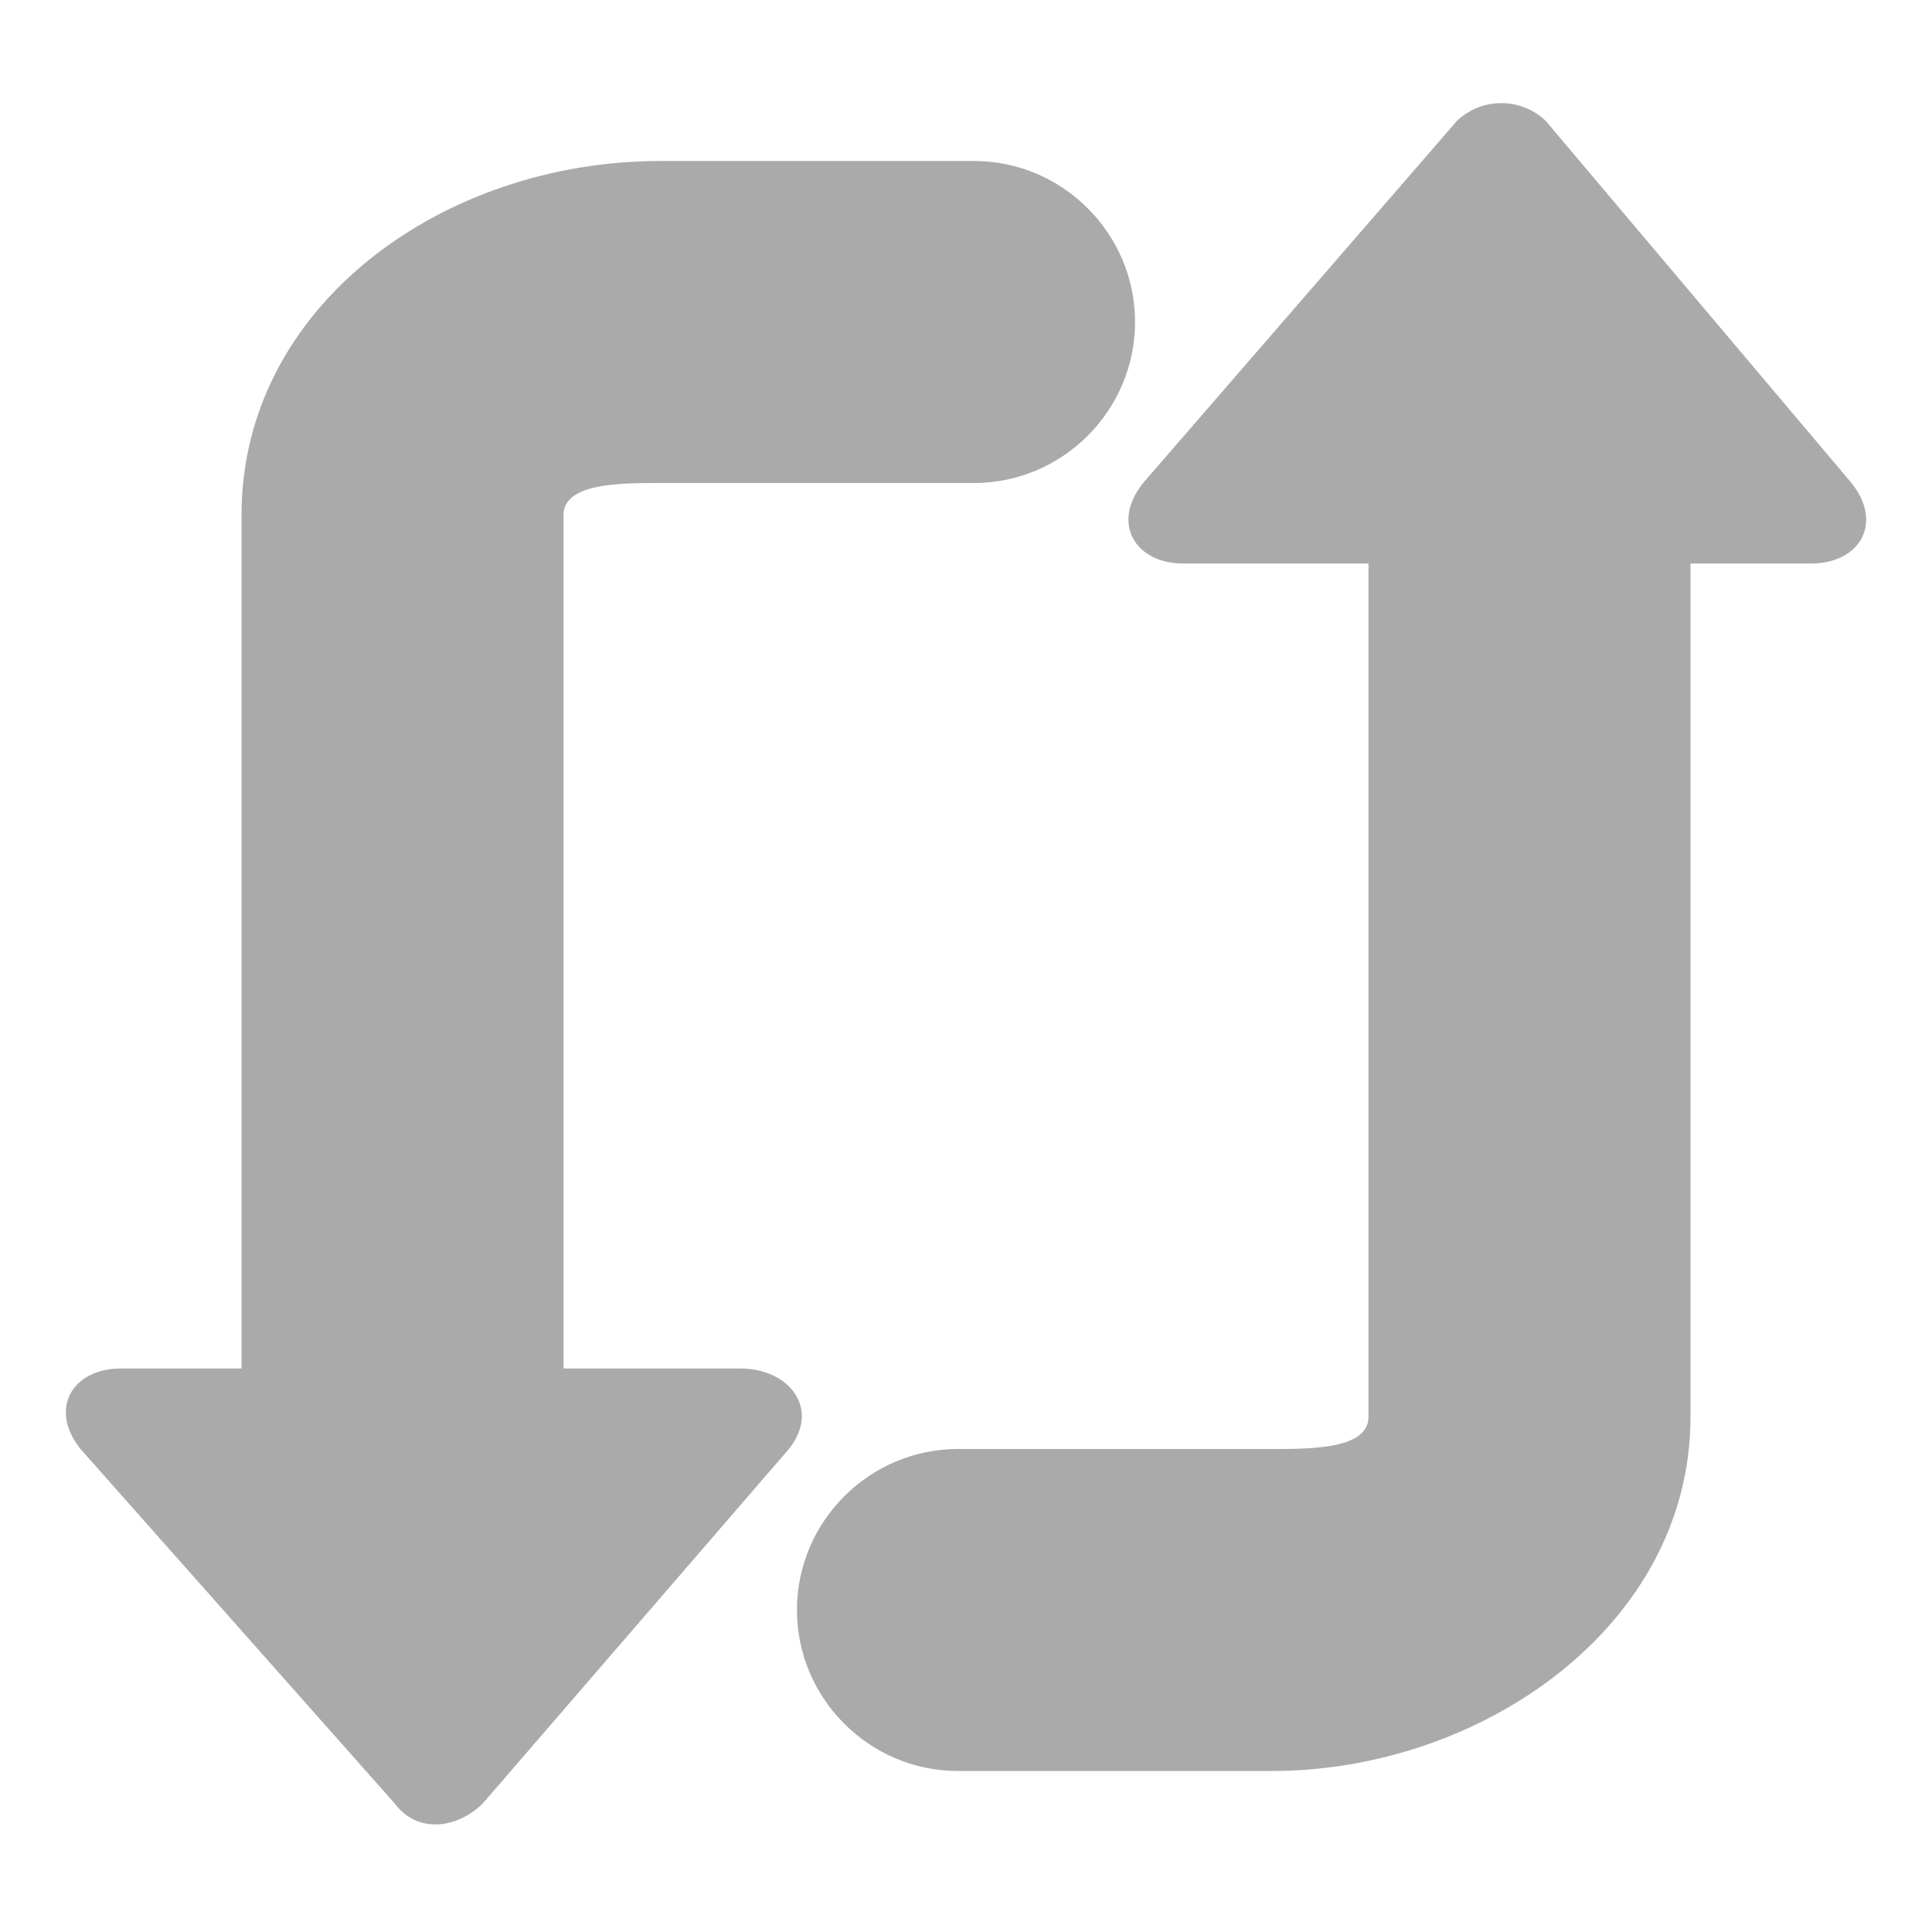
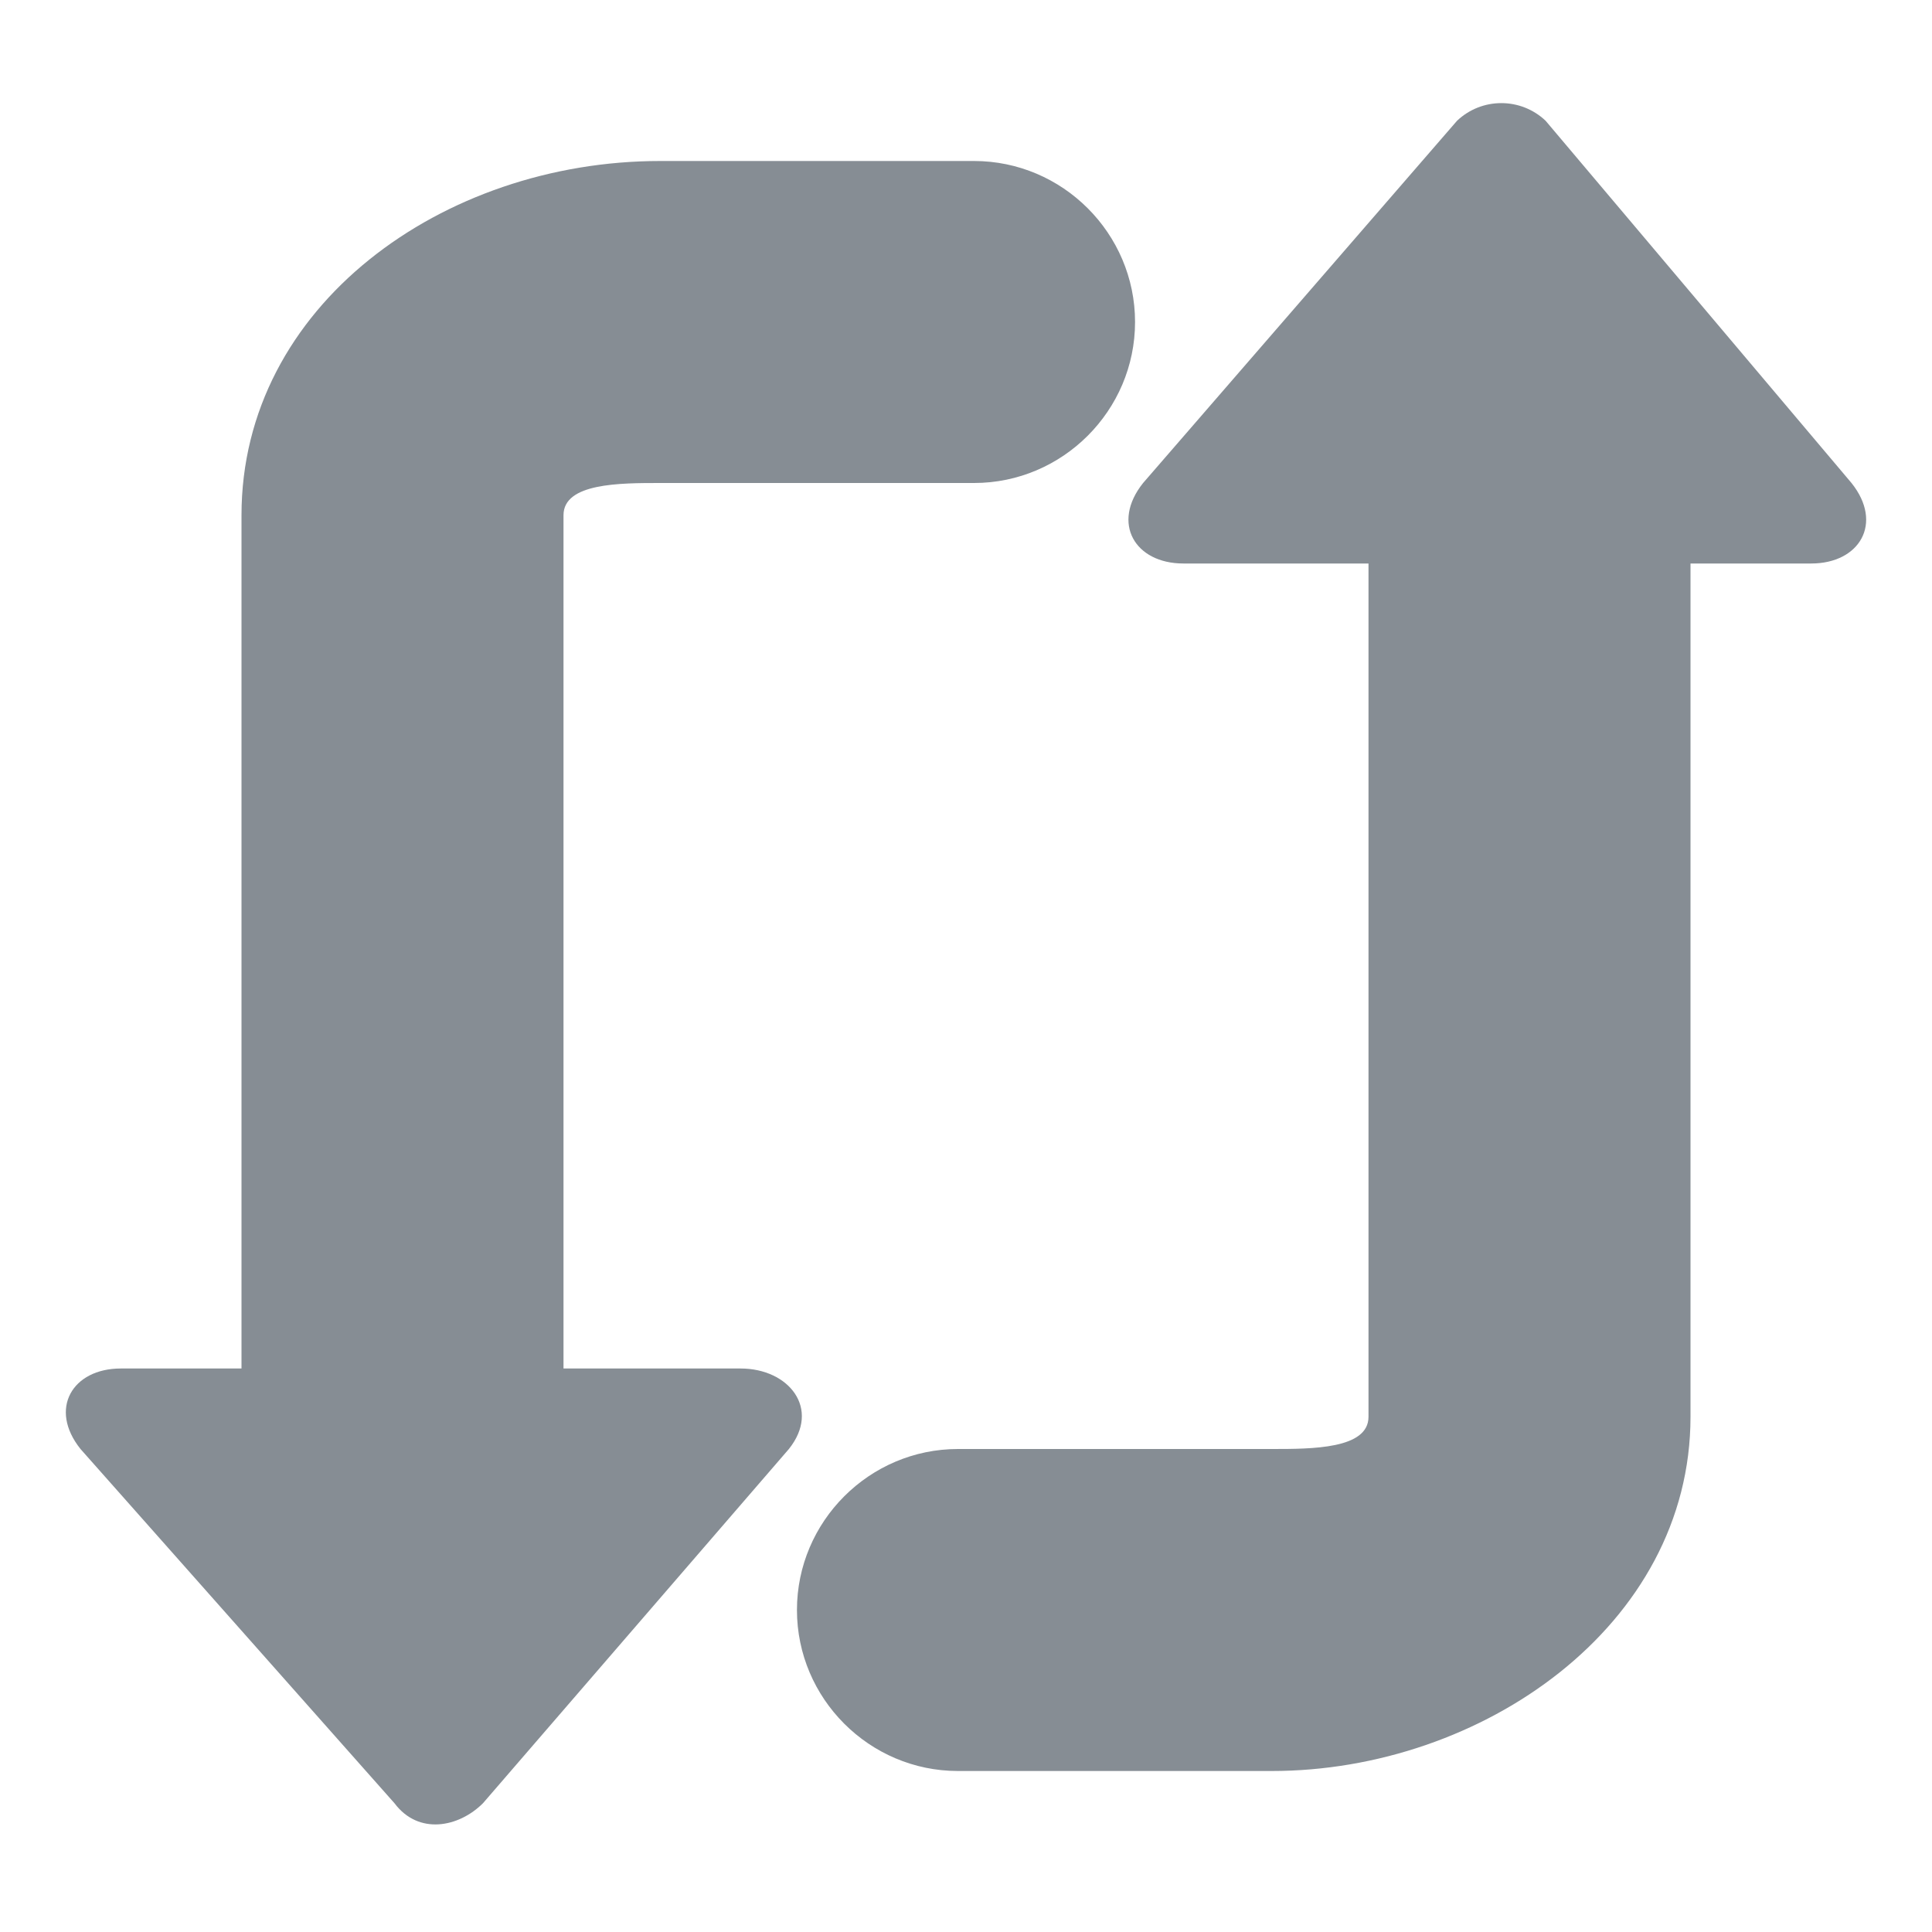
<svg xmlns="http://www.w3.org/2000/svg" width="24" height="24" viewBox="0 0 24 24">
-   <path fill="#AAA" d="M9.8 18L6 22.4c-.3.3-.8.4-1.1 0L1 18c-.4-.5-.1-1 .5-1H3V6.4C3 3.8 5.5 2 8.2 2h3.9c1.1 0 2 .9 2 2s-.9 2-2 2H8.2C7.7 6 7 6 7 6.4V17h2.2c.6 0 1 .5.6 1zM23 6l-3.8-4.5a.8.8 0 0 0-1.1 0L14.2 6c-.4.5-.1 1 .5 1H17v10.6c0 .4-.7.4-1.2.4h-3.9c-1.1 0-2 .9-2 2s.9 2 2 2h3.9c2.6 0 5.2-1.8 5.2-4.4V7h1.5c.6 0 .9-.5.5-1z" />
+   <path fill="#868d94" d="M9.8 18L6 22.4c-.3.3-.8.4-1.1 0L1 18c-.4-.5-.1-1 .5-1H3V6.4C3 3.8 5.5 2 8.2 2h3.9c1.1 0 2 .9 2 2s-.9 2-2 2H8.2C7.7 6 7 6 7 6.4V17h2.2c.6 0 1 .5.6 1zM23 6l-3.8-4.5a.8.8 0 0 0-1.1 0L14.2 6c-.4.5-.1 1 .5 1H17v10.6c0 .4-.7.4-1.2.4h-3.9c-1.1 0-2 .9-2 2s.9 2 2 2h3.9c2.6 0 5.2-1.8 5.2-4.4V7h1.5c.6 0 .9-.5.5-1z" />
</svg>
